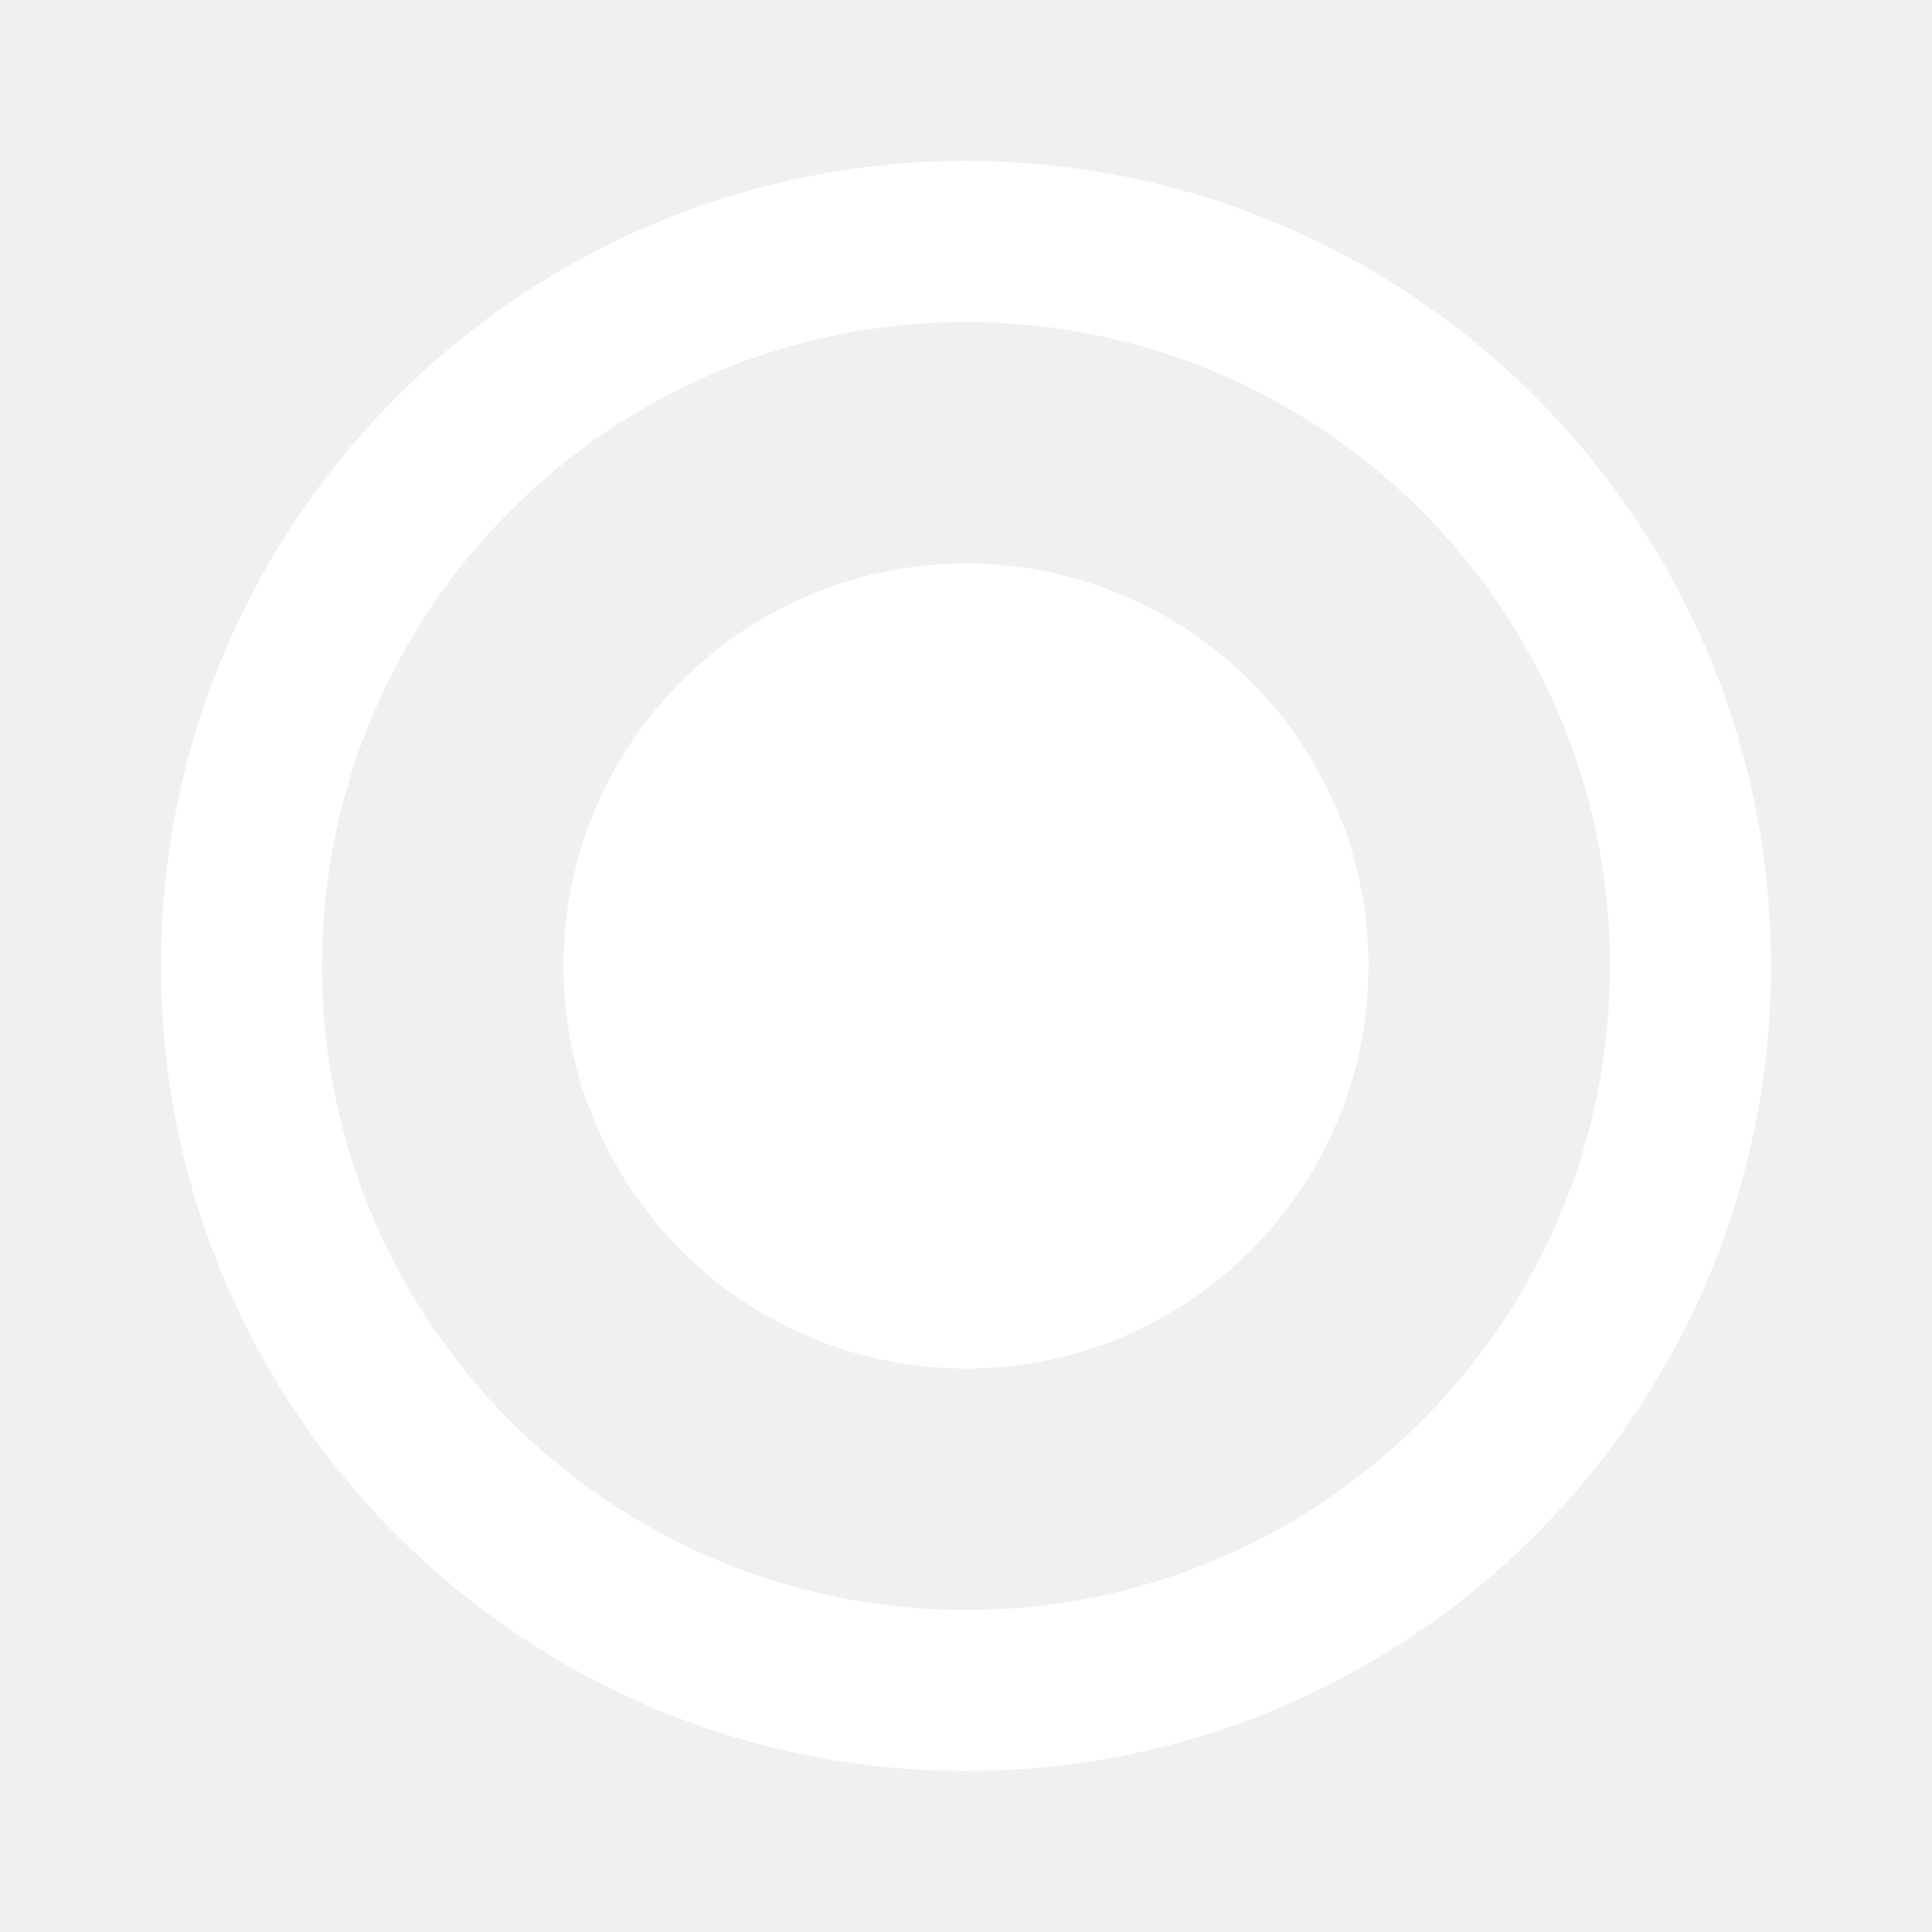
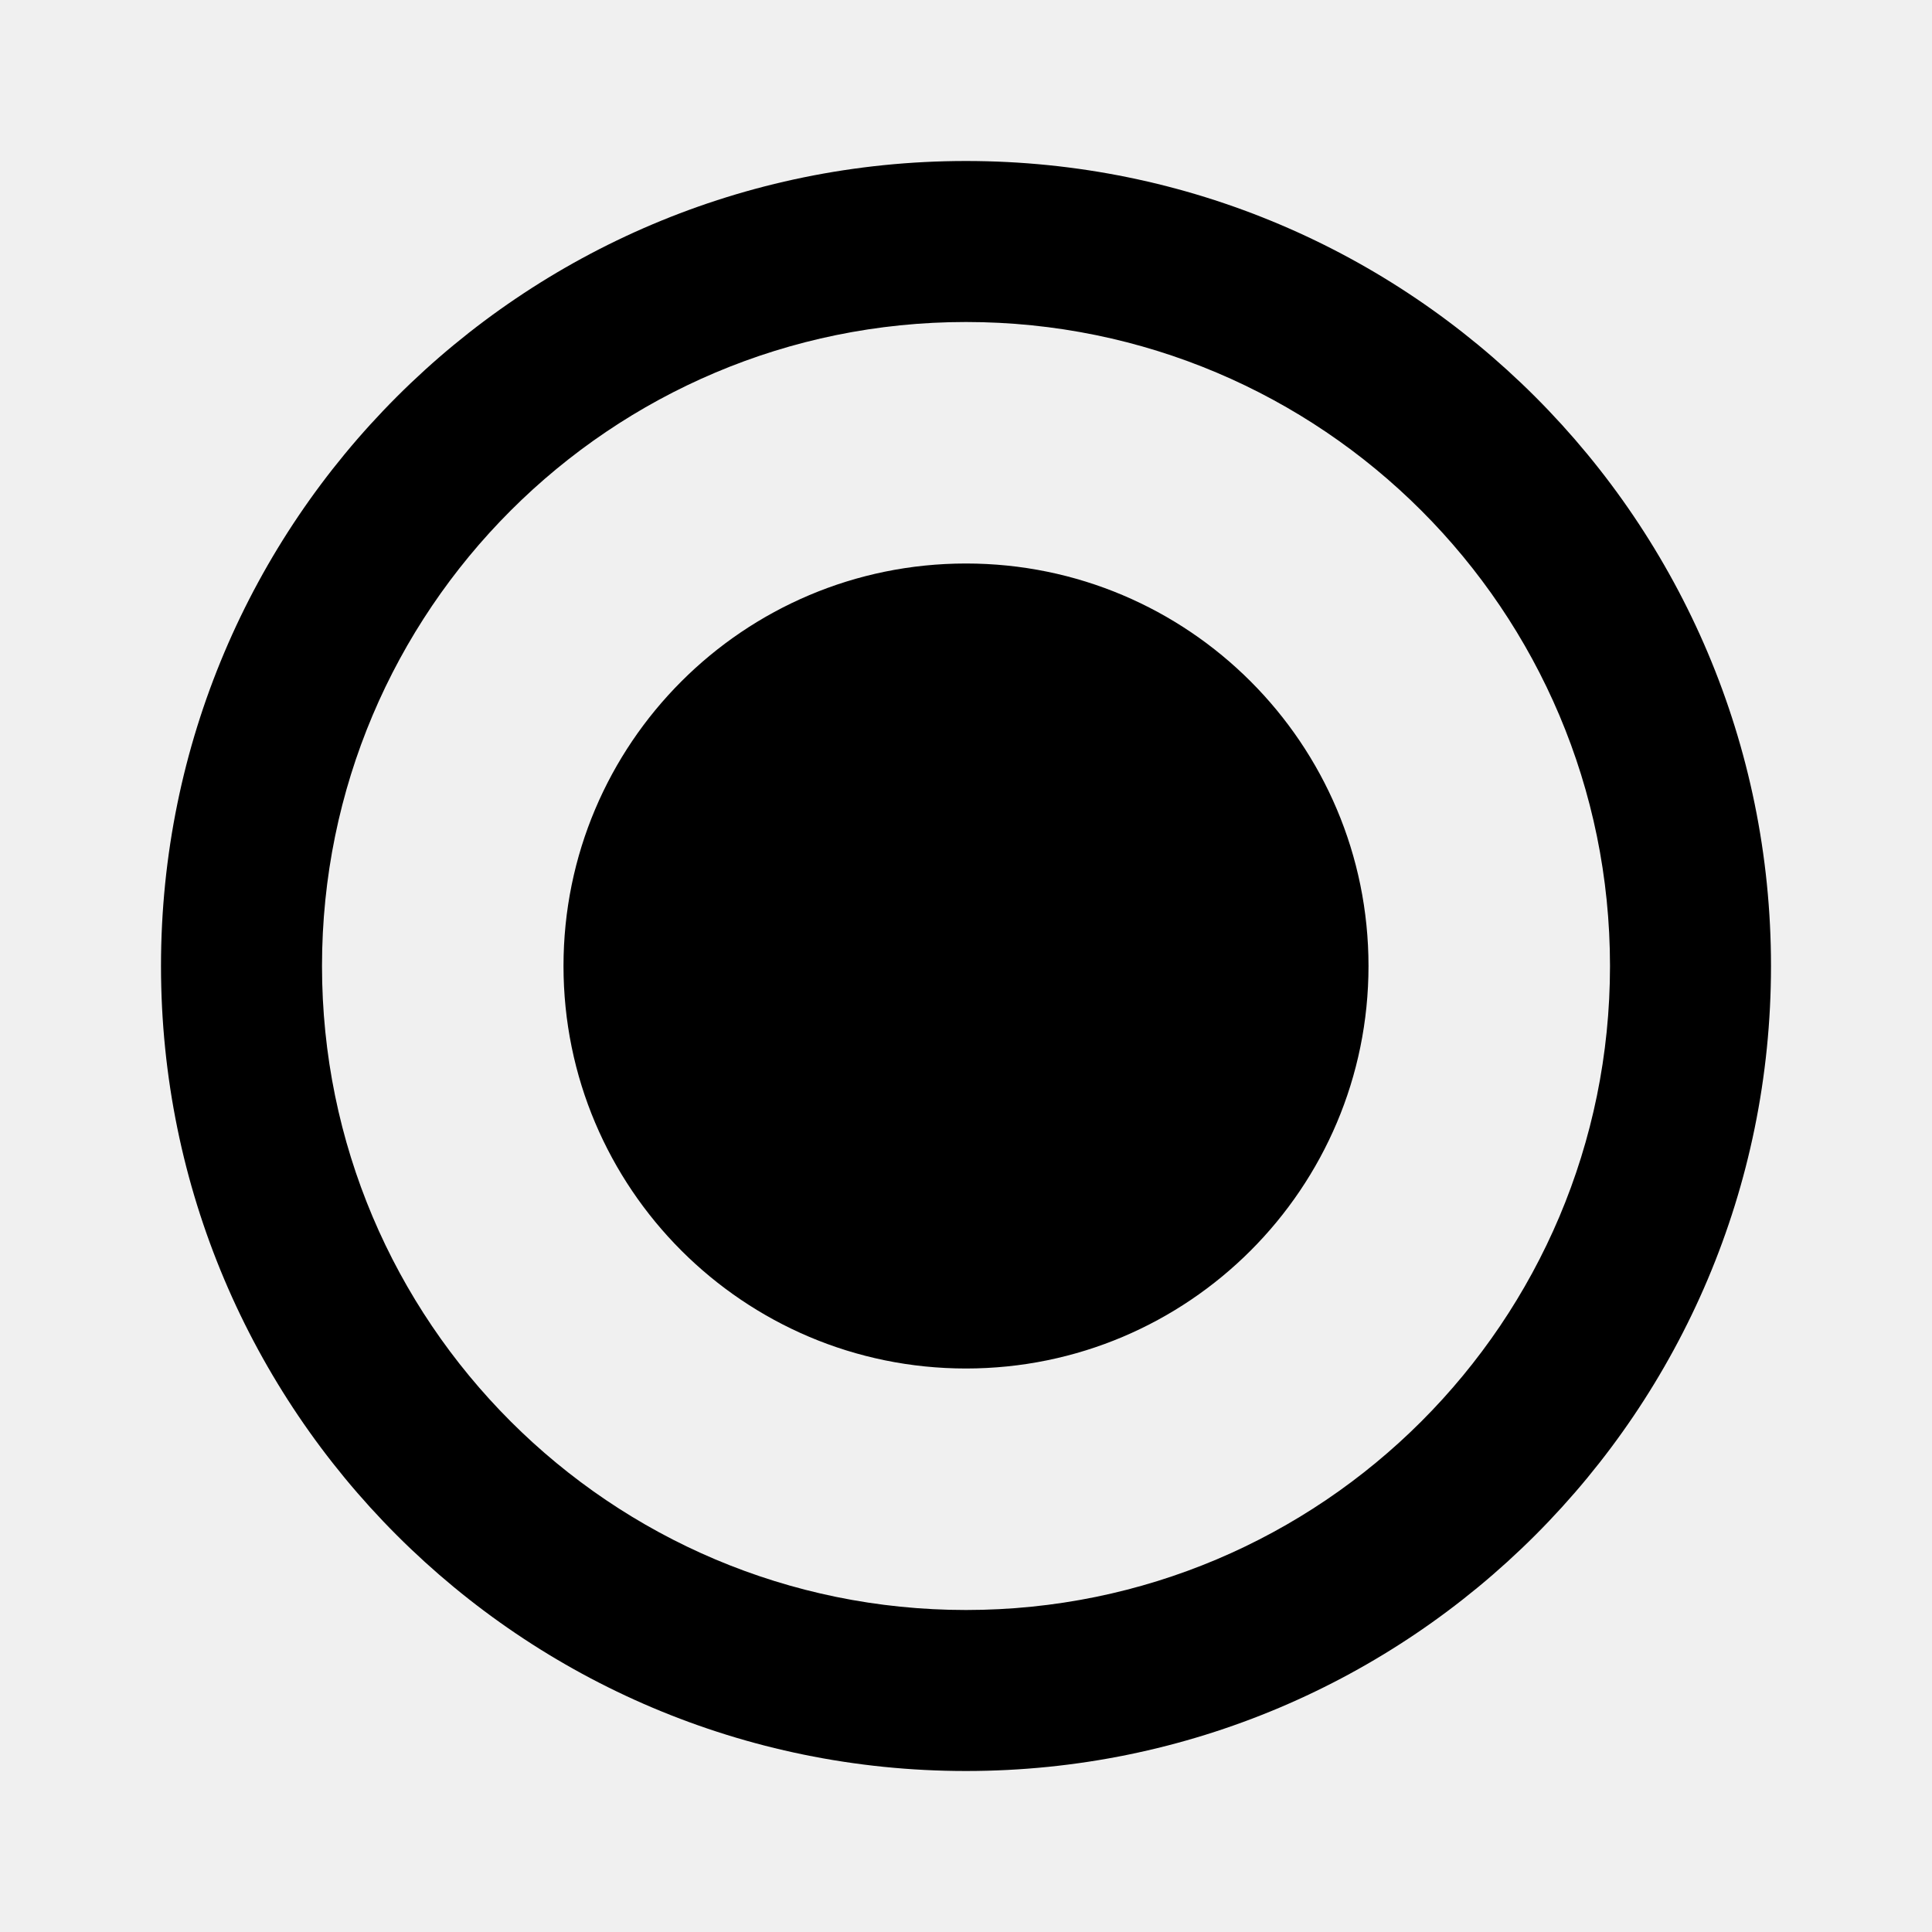
<svg xmlns="http://www.w3.org/2000/svg" viewBox="0 0 24 24">
-   <path fill="white" d="M12,20A8,8 0 0,1 4,12A8,8 0 0,1 12,4A8,8 0 0,1 20,12A8,8 0 0,1 12,20M12,2A10,10 0 0,0 2,12A10,10 0 0,0 12,22A10,10 0 0,0 22,12A10,10 0 0,0 12,2M12,7A5,5 0 0,0 7,12A5,5 0 0,0 12,17A5,5 0 0,0 17,12A5,5 0 0,0 12,7Z" />
+   <path d="M12,20A8,8 0 0,1 4,12A8,8 0 0,1 12,4A8,8 0 0,1 20,12A8,8 0 0,1 12,20M12,2A10,10 0 0,0 2,12A10,10 0 0,0 12,22A10,10 0 0,0 22,12A10,10 0 0,0 12,2M12,7A5,5 0 0,0 7,12A5,5 0 0,0 12,17A5,5 0 0,0 17,12A5,5 0 0,0 12,7Z" />
</svg>
